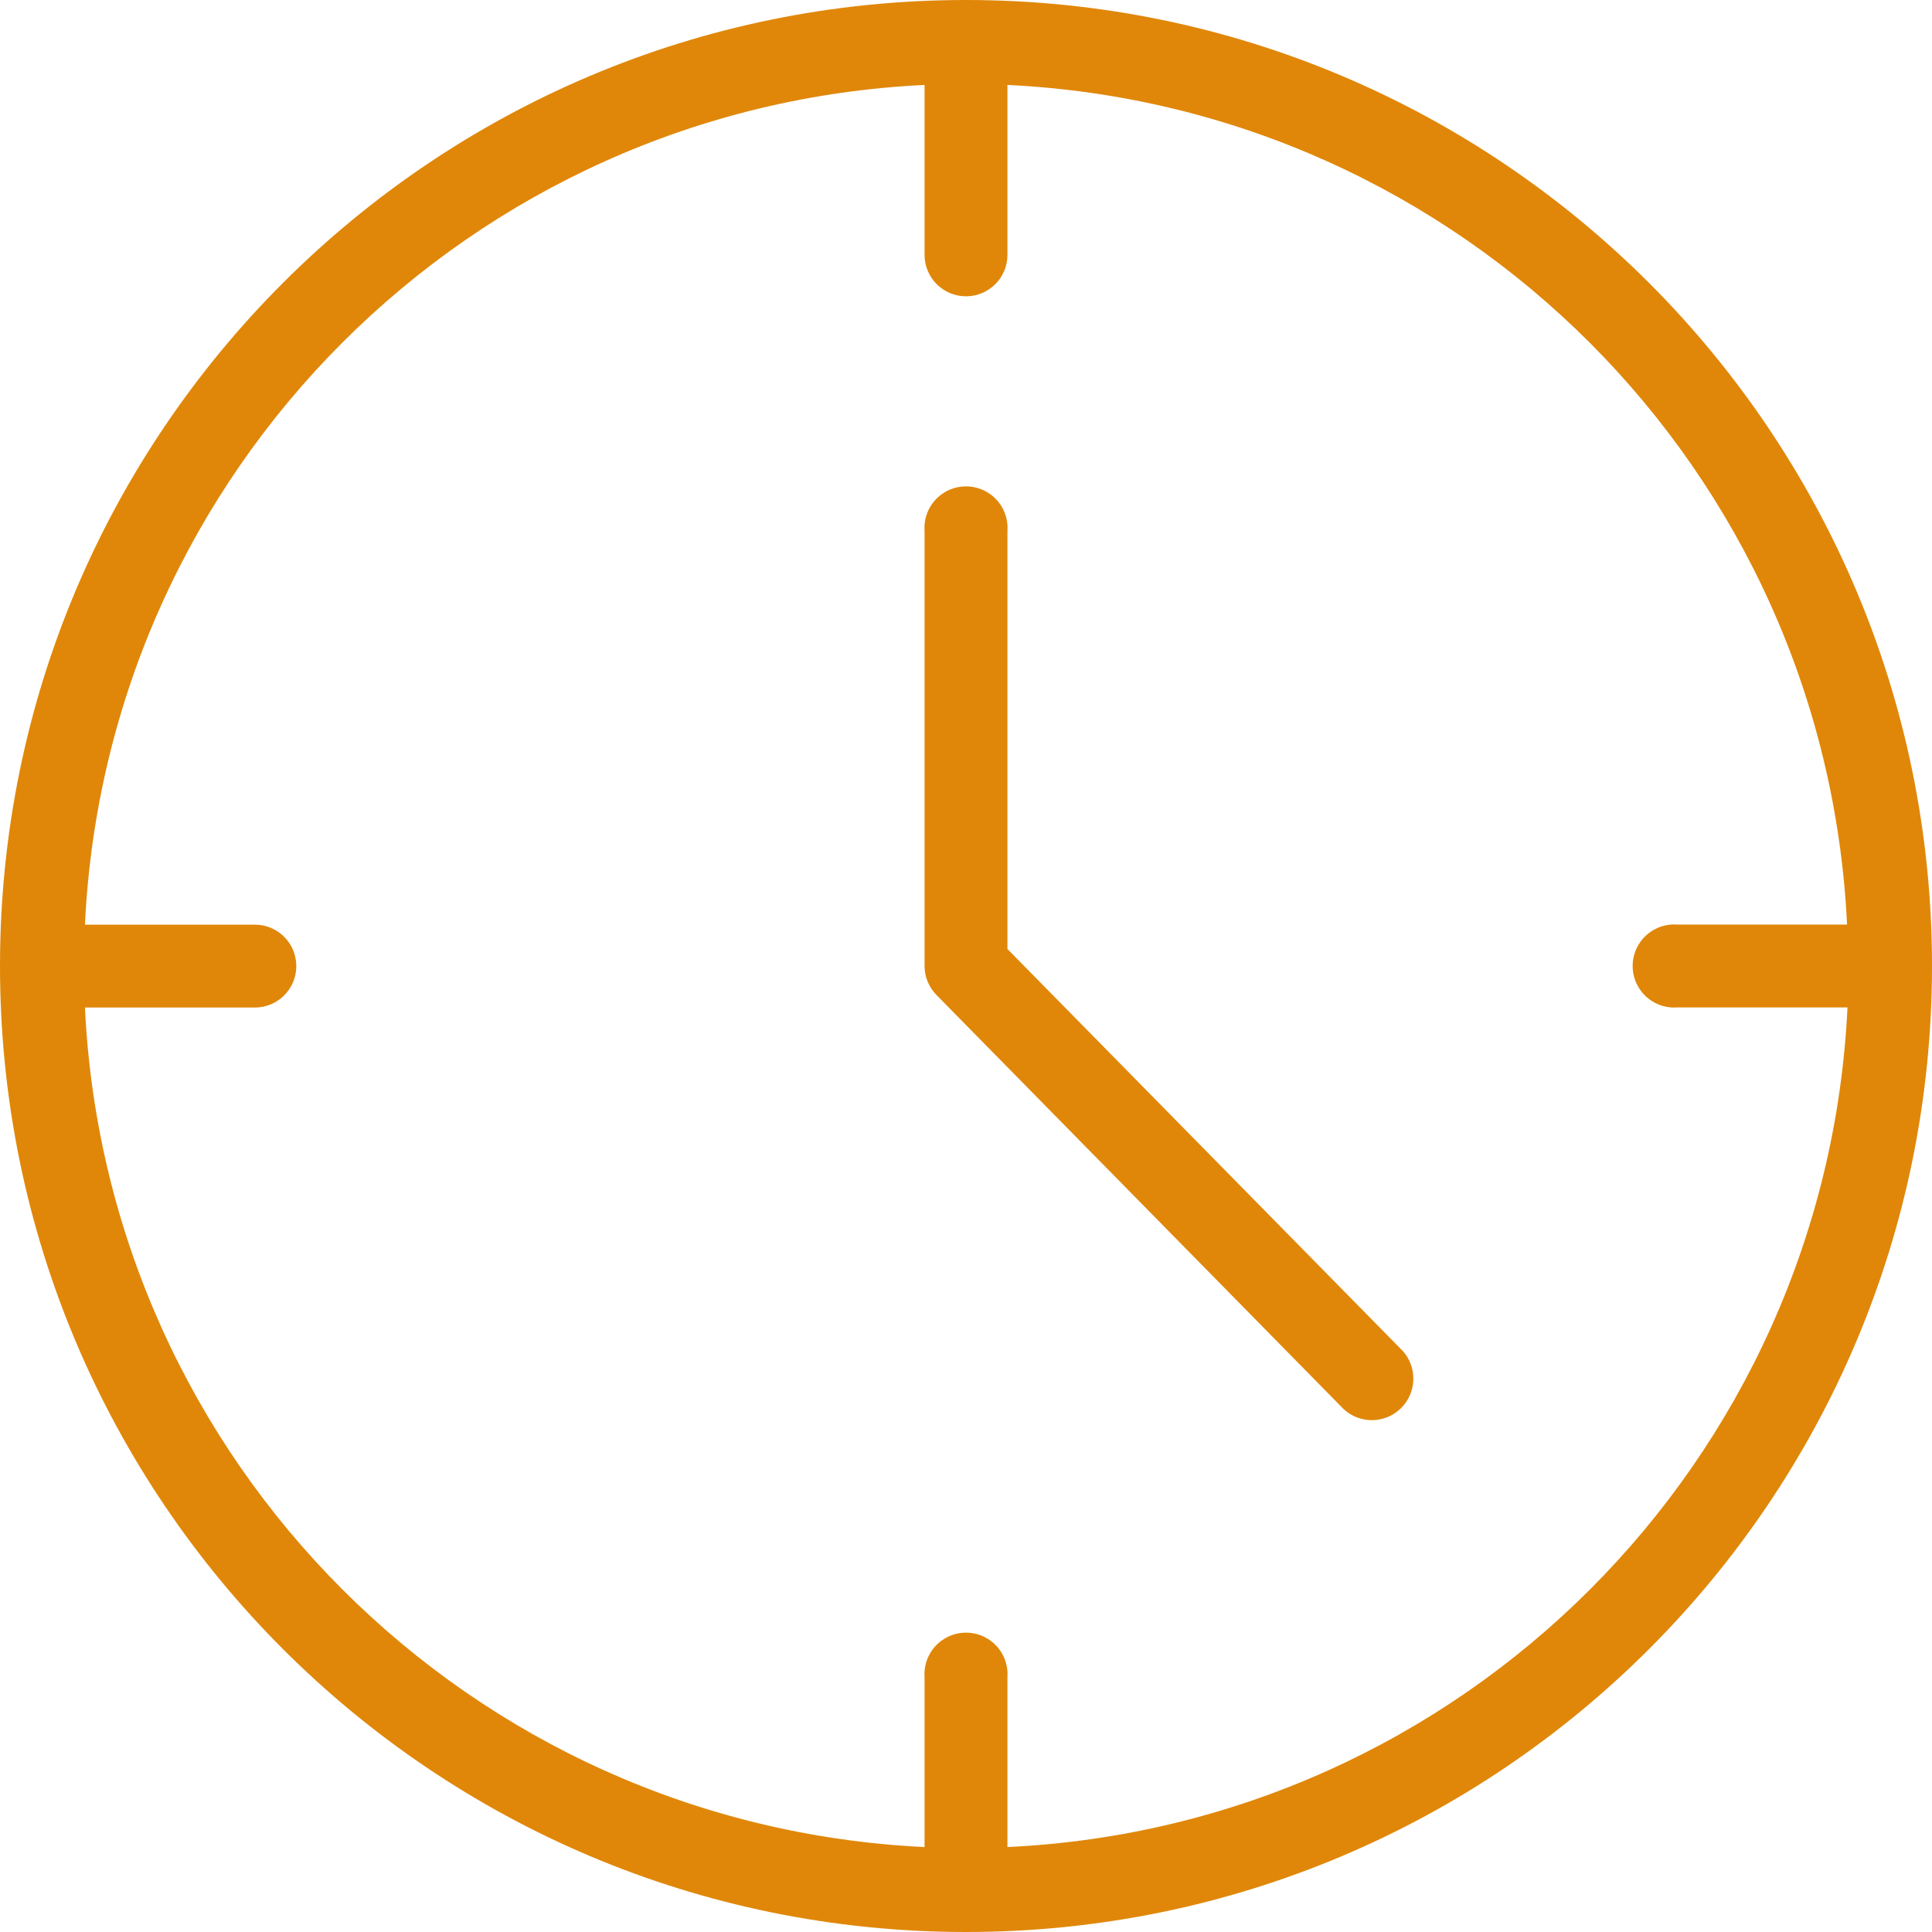
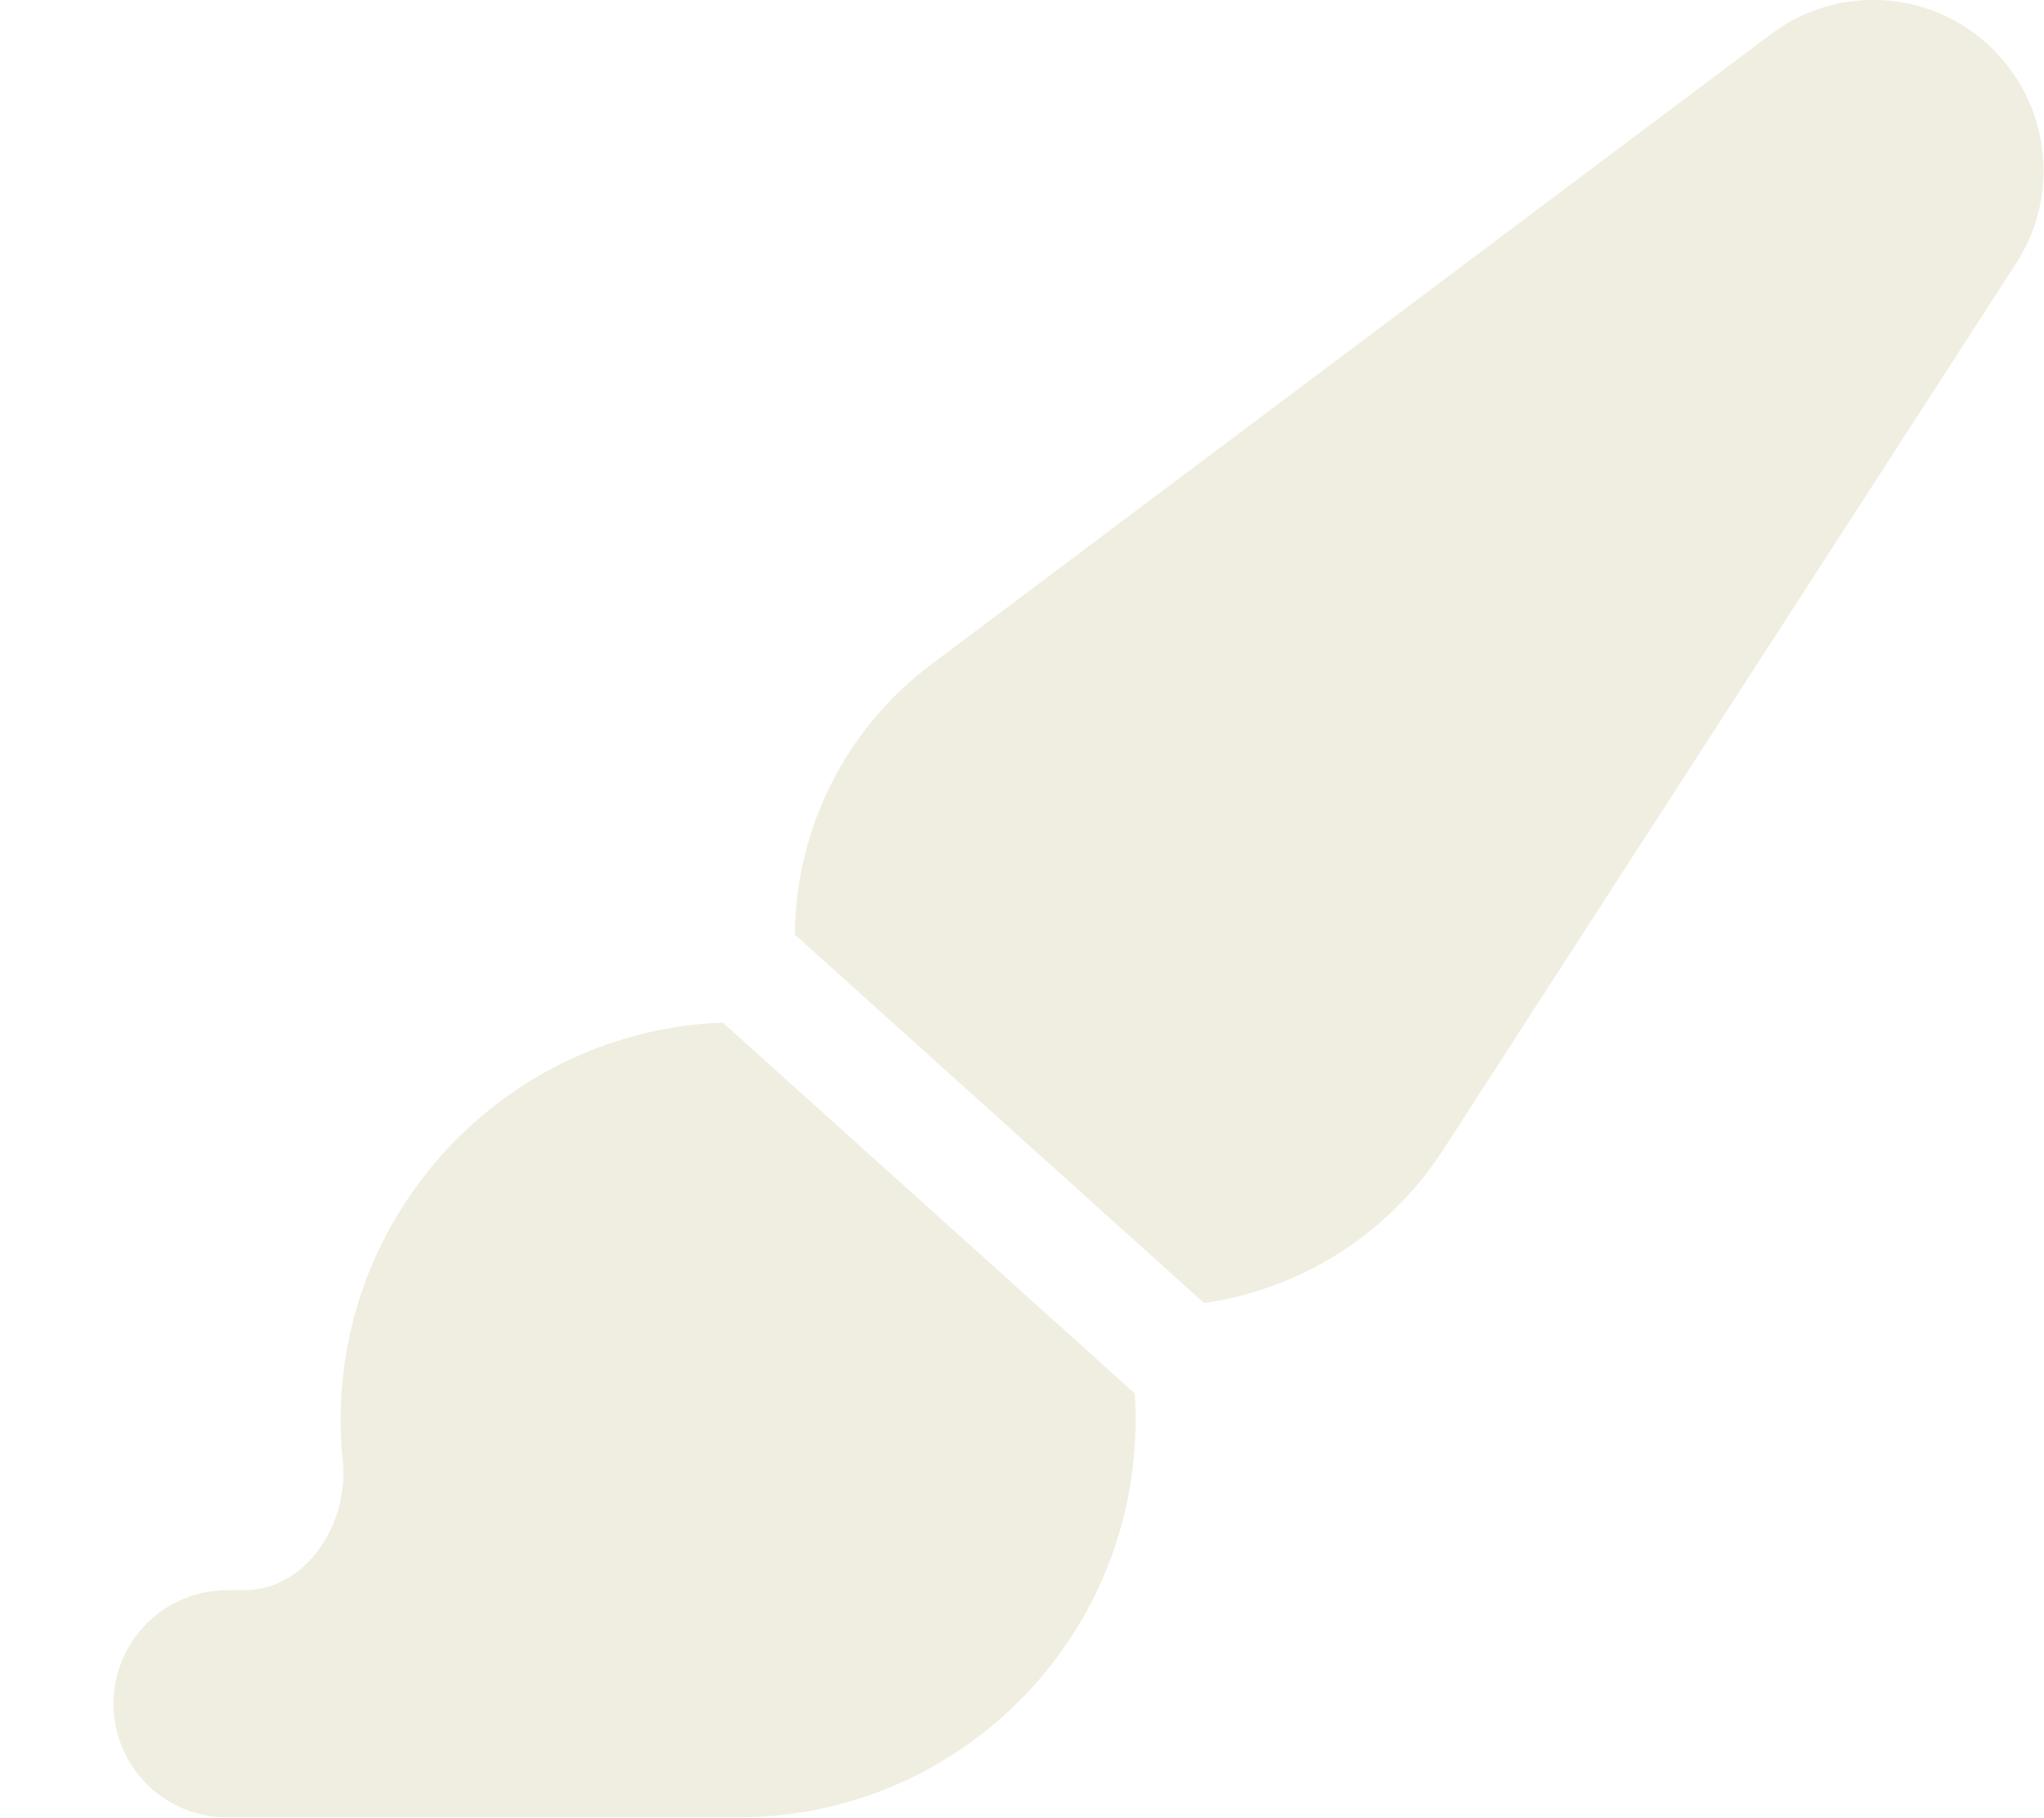
- <svg xmlns="http://www.w3.org/2000/svg" width="93" height="93" viewBox="0 0 93 93">
-   <g id="icono3" transform="translate(-11.625)">
-     <g id="Group_11" data-name="Group 11">
-       <g id="Group_10" data-name="Group 10">
-         <path id="Path_7" data-name="Path 7" d="M58.125,0a46.5,46.5,0,1,0,46.5,46.5A46.5,46.5,0,0,0,58.125,0ZM60.12,88.911V80.732a2,2,0,1,0-3.99,0v8.179A42.49,42.49,0,0,1,15.714,48.5h8.179a1.995,1.995,0,1,0,0-3.99H15.714A42.49,42.49,0,0,1,56.13,4.089v8.179a1.995,1.995,0,1,0,3.99,0V4.089a42.49,42.49,0,0,1,40.416,40.416H92.357a2,2,0,1,0,0,3.99h8.2A42.49,42.49,0,0,1,60.12,88.911Z" fill="#e08709" />
-       </g>
-     </g>
-     <g id="Group_13" data-name="Group 13">
-       <g id="Group_12" data-name="Group 12">
-         <path id="Path_8" data-name="Path 8" d="M79.171,65.052,60.12,45.682V25.554a2,2,0,1,0-3.99,0V46.5a2,2,0,0,0,.578,1.4l19.61,19.945a2,2,0,0,0,2.853-2.793Z" fill="#e08709" />
-       </g>
-     </g>
-   </g>
+ <svg xmlns="http://www.w3.org/2000/svg" viewBox="0 0 576 512">
+   <path fill="#efeee0" d="M339.3 367.1c27.3-3.9 51.9-19.4 67.2-42.9L568.2 74.1c12.6-19.5 9.4-45.3-7.6-61.2S517.7-4.4 499.1 9.6L262.4 187.2c-24 18-38.2 46.1-38.4 76.1L339.3 367.1zm-19.6 25.4l-116-104.4C143.9 290.3 96 339.6 96 400c0 3.9 .2 7.8 .6 11.6C98.4 429.1 86.4 448 68.8 448L64 448c-17.7 0-32 14.3-32 32s14.3 32 32 32l144 0c61.9 0 112-50.1 112-112c0-2.5-.1-5-.2-7.5z" />
</svg>
